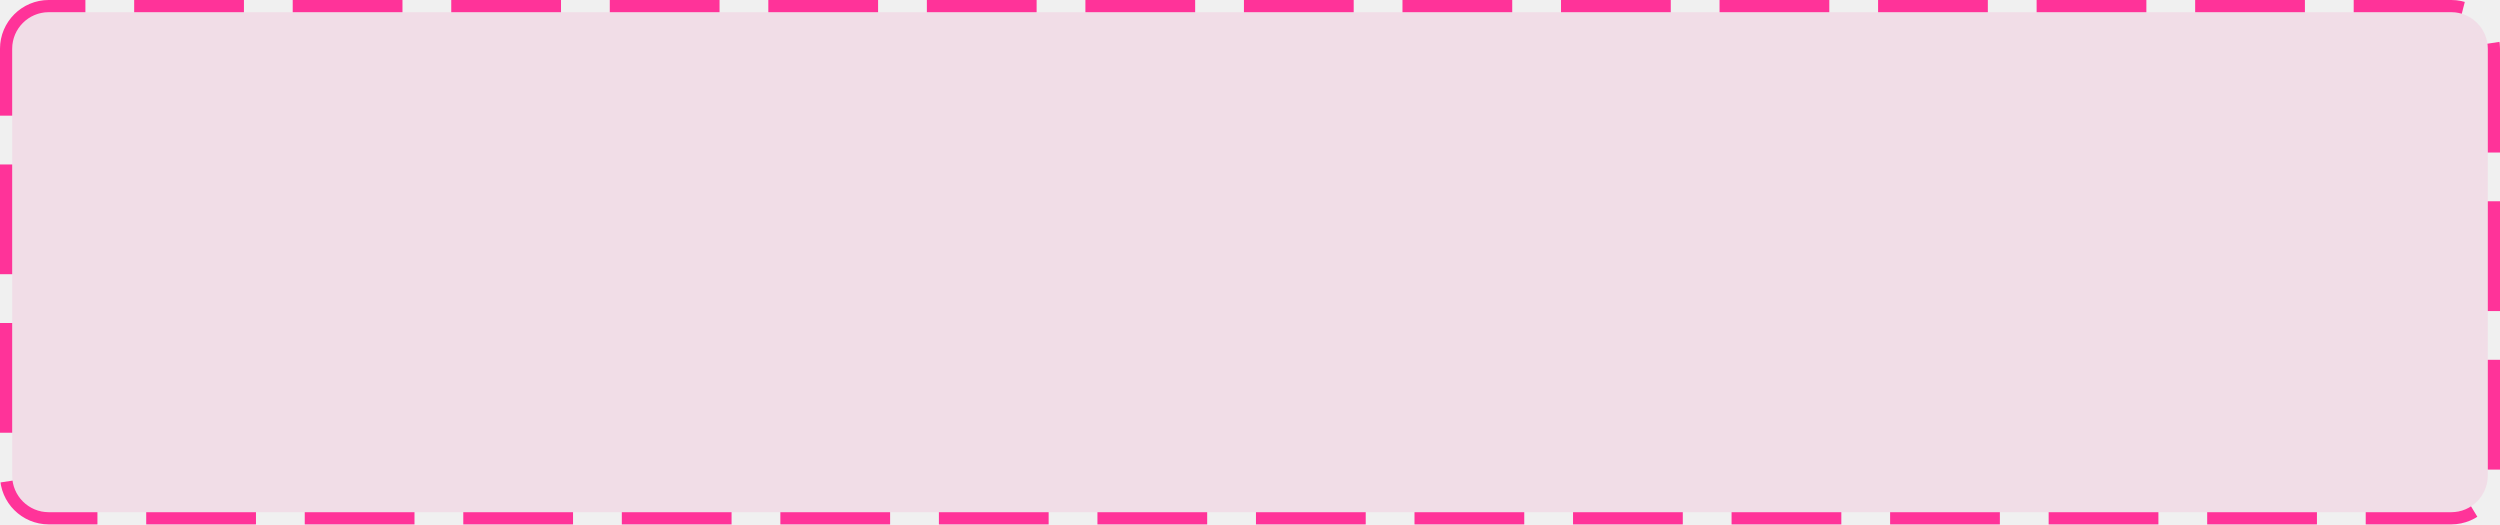
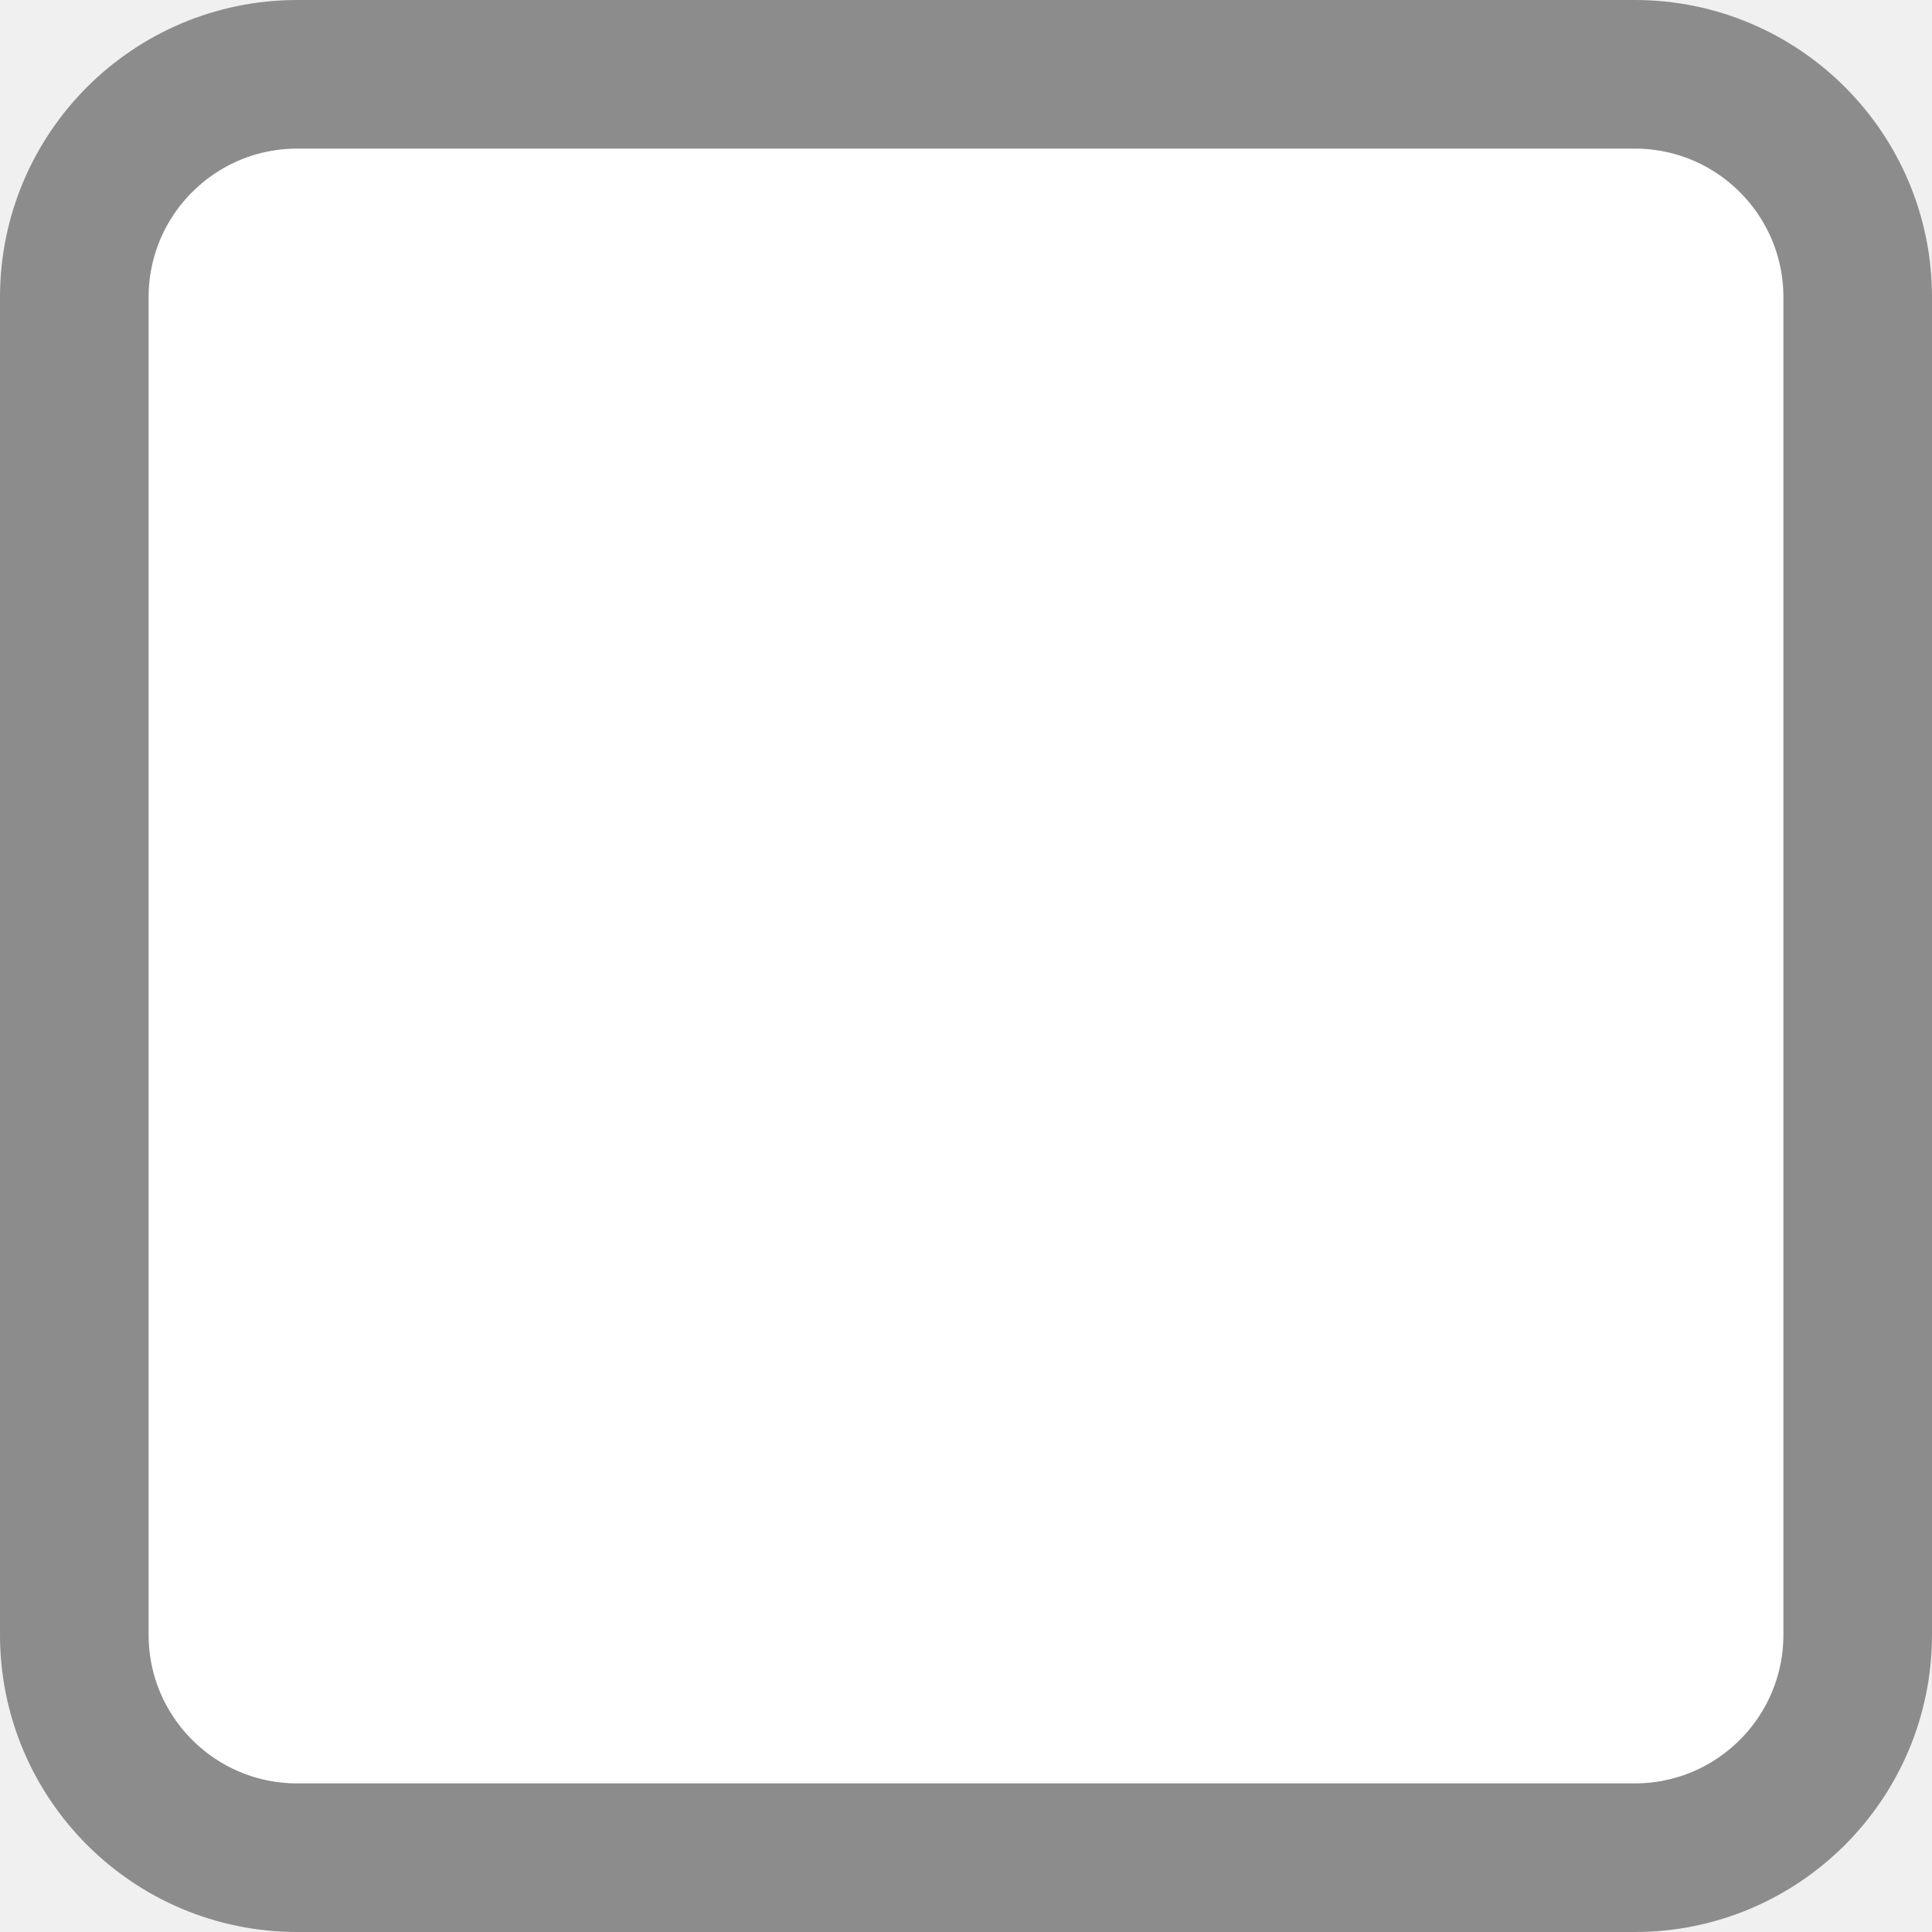
- <svg xmlns="http://www.w3.org/2000/svg" version="1.1" width="205px" height="43px">
-   <g transform="matrix(1 0 0 1 -78 -38 )">
-     <path d="M 79 42  A 3 3 0 0 1 82 39 L 279 39  A 3 3 0 0 1 282 42 L 282 77  A 3 3 0 0 1 279 80 L 82 80  A 3 3 0 0 1 79 77 L 79 42  Z " fill-rule="nonzero" fill="#ff3399" stroke="none" fill-opacity="0.098" />
-     <path d="M 78.5 42  A 3.5 3.5 0 0 1 82 38.5 L 279 38.5  A 3.5 3.5 0 0 1 282.5 42 L 282.5 77  A 3.5 3.5 0 0 1 279 80.5 L 82 80.5  A 3.5 3.5 0 0 1 78.5 77 L 78.5 42  Z " stroke-width="1" stroke-dasharray="9,4" stroke="#ff3399" fill="none" stroke-dashoffset="0.5" />
-   </g>
+ <svg xmlns="http://www.w3.org/2000/svg" version="1.1" width="13px" height="13px" viewBox="183 91  13 13">
+   <path d="M 183.5 93  A 1.5 1.5 0 0 1 185 91.5 L 194 91.5  A 1.5 1.5 0 0 1 195.5 93 L 195.5 102  A 1.5 1.5 0 0 1 194 103.5 L 185 103.5  A 1.5 1.5 0 0 1 183.5 102 L 183.5 93  Z " fill-rule="nonzero" fill="#ffffff" stroke="none" />
+   <path d="M 183.5 93  A 1.5 1.5 0 0 1 185 91.5 L 194 91.5  A 1.5 1.5 0 0 1 195.5 93 L 195.5 102  A 1.5 1.5 0 0 1 194 103.5 L 185 103.5  A 1.5 1.5 0 0 1 183.5 102 L 183.5 93  Z " stroke-width="1" stroke="#8c8c8c" fill="none" />
</svg>
